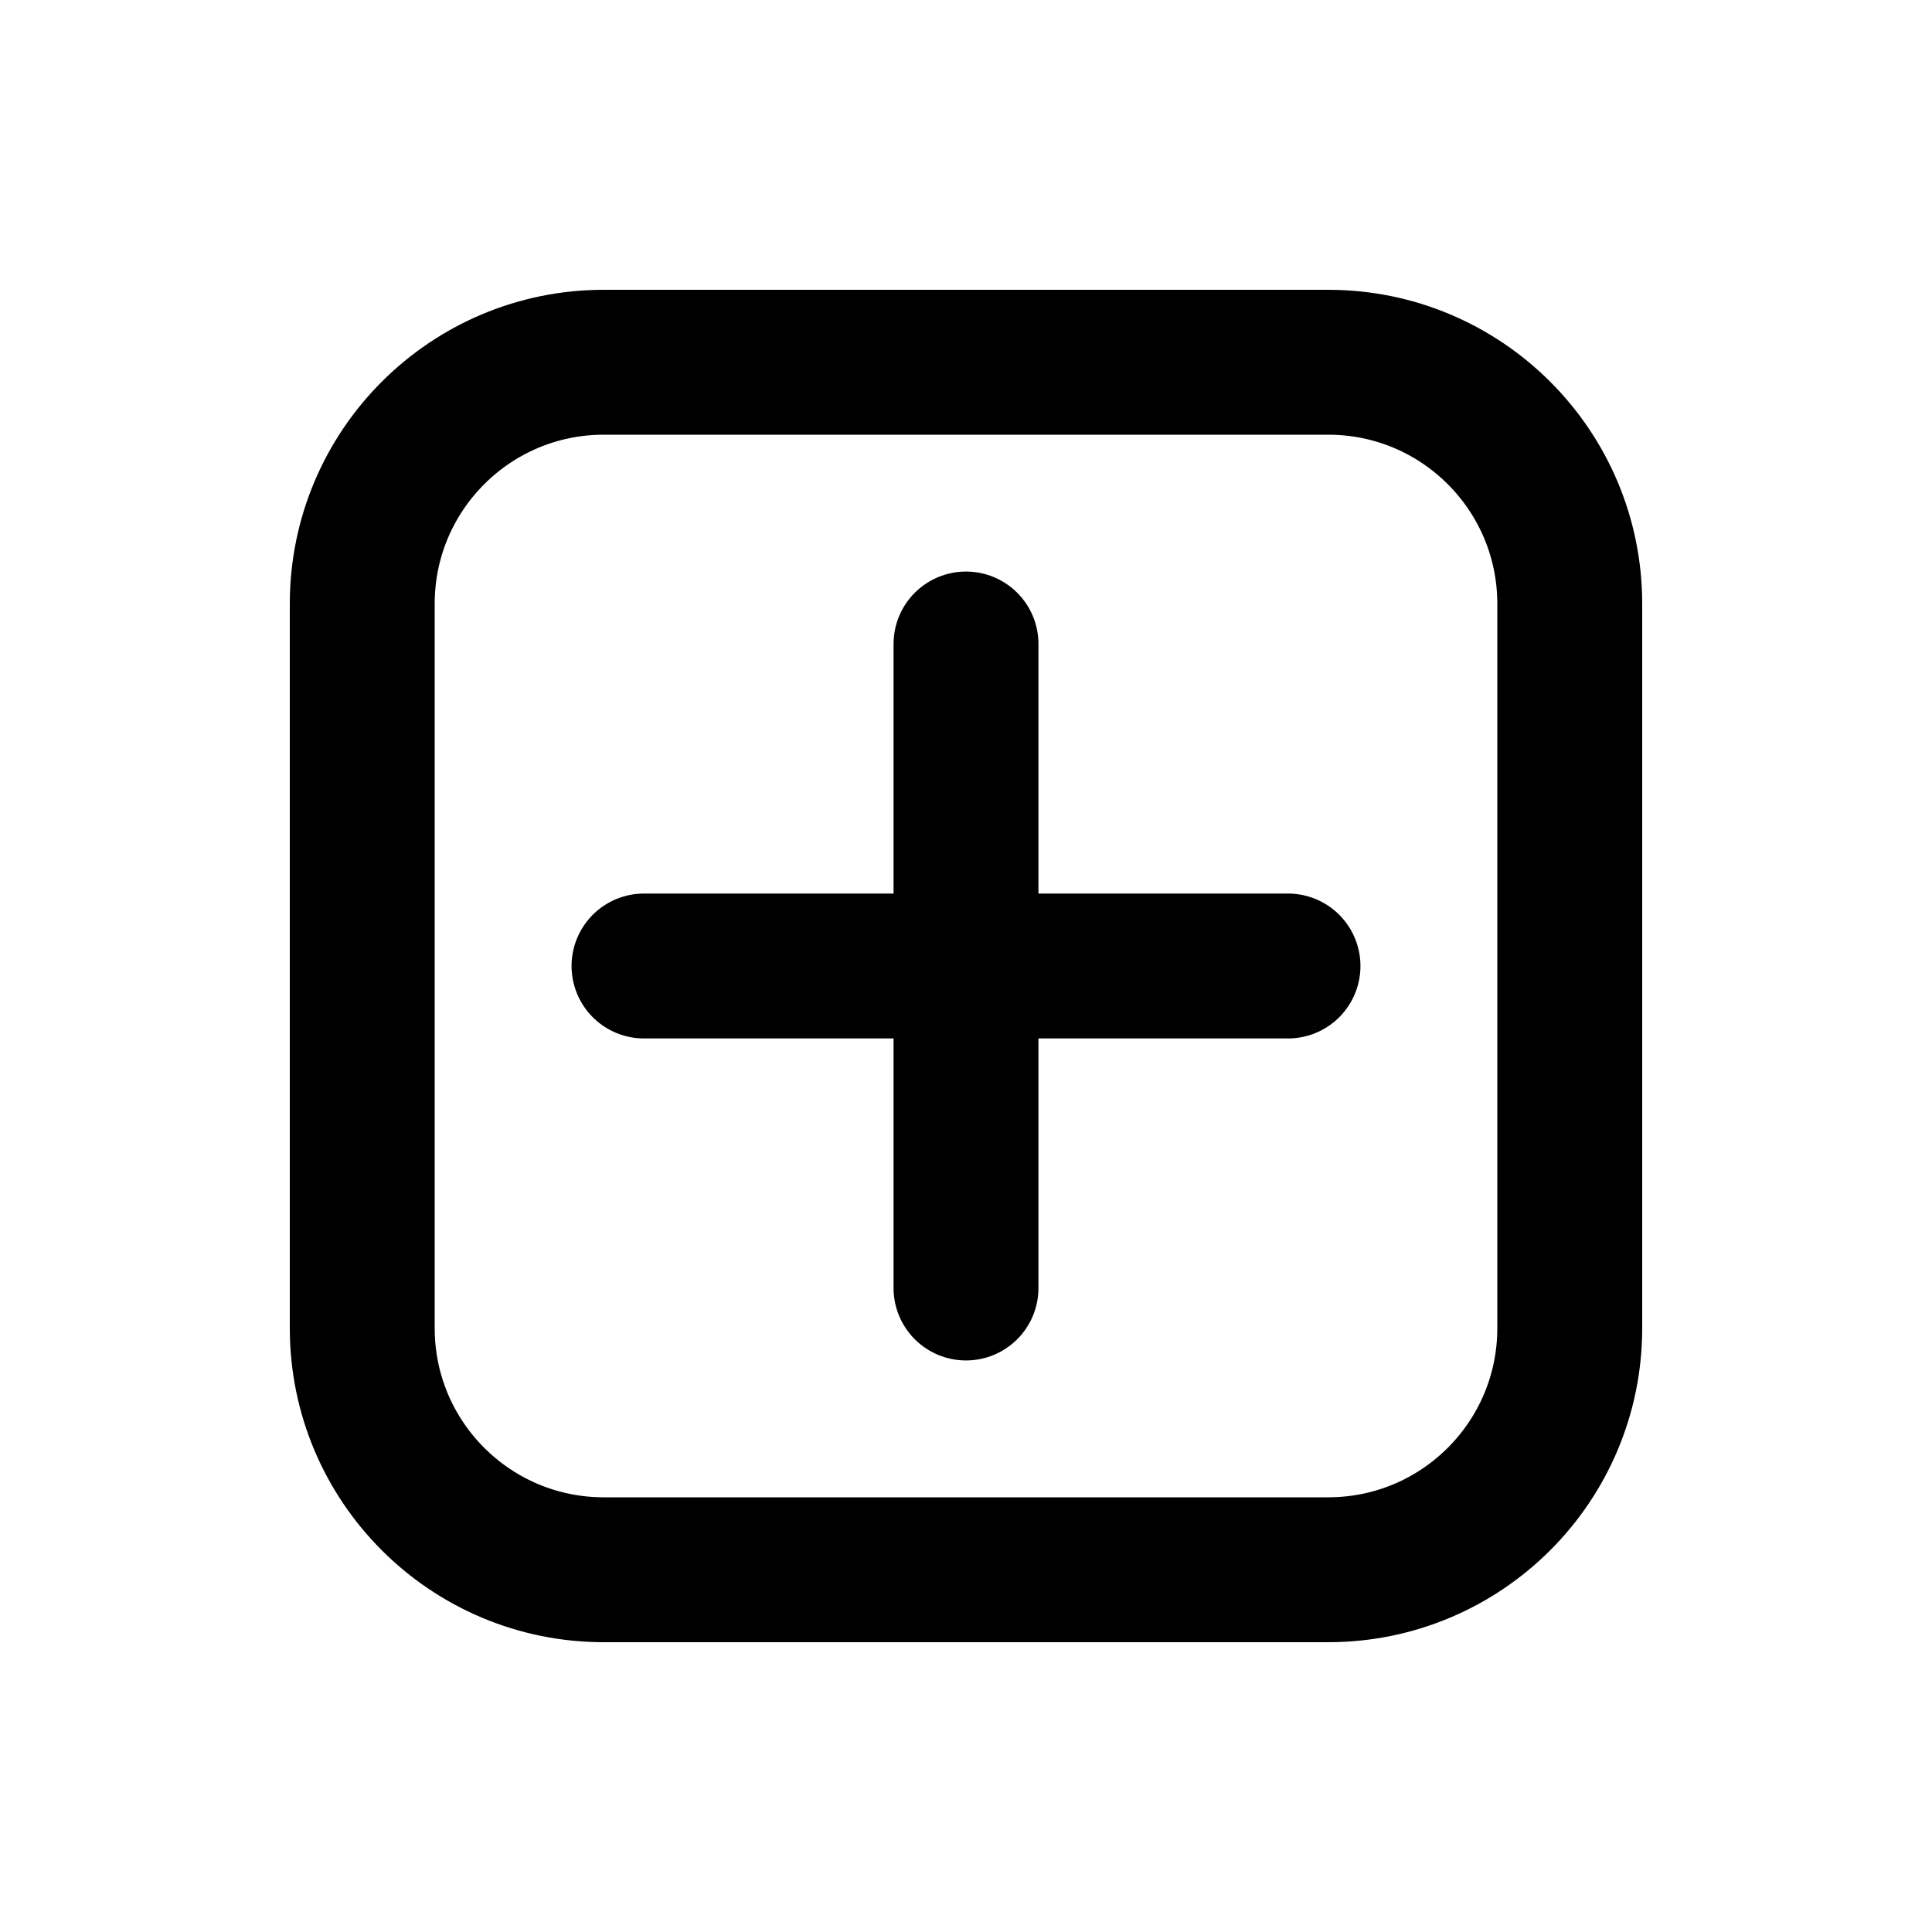
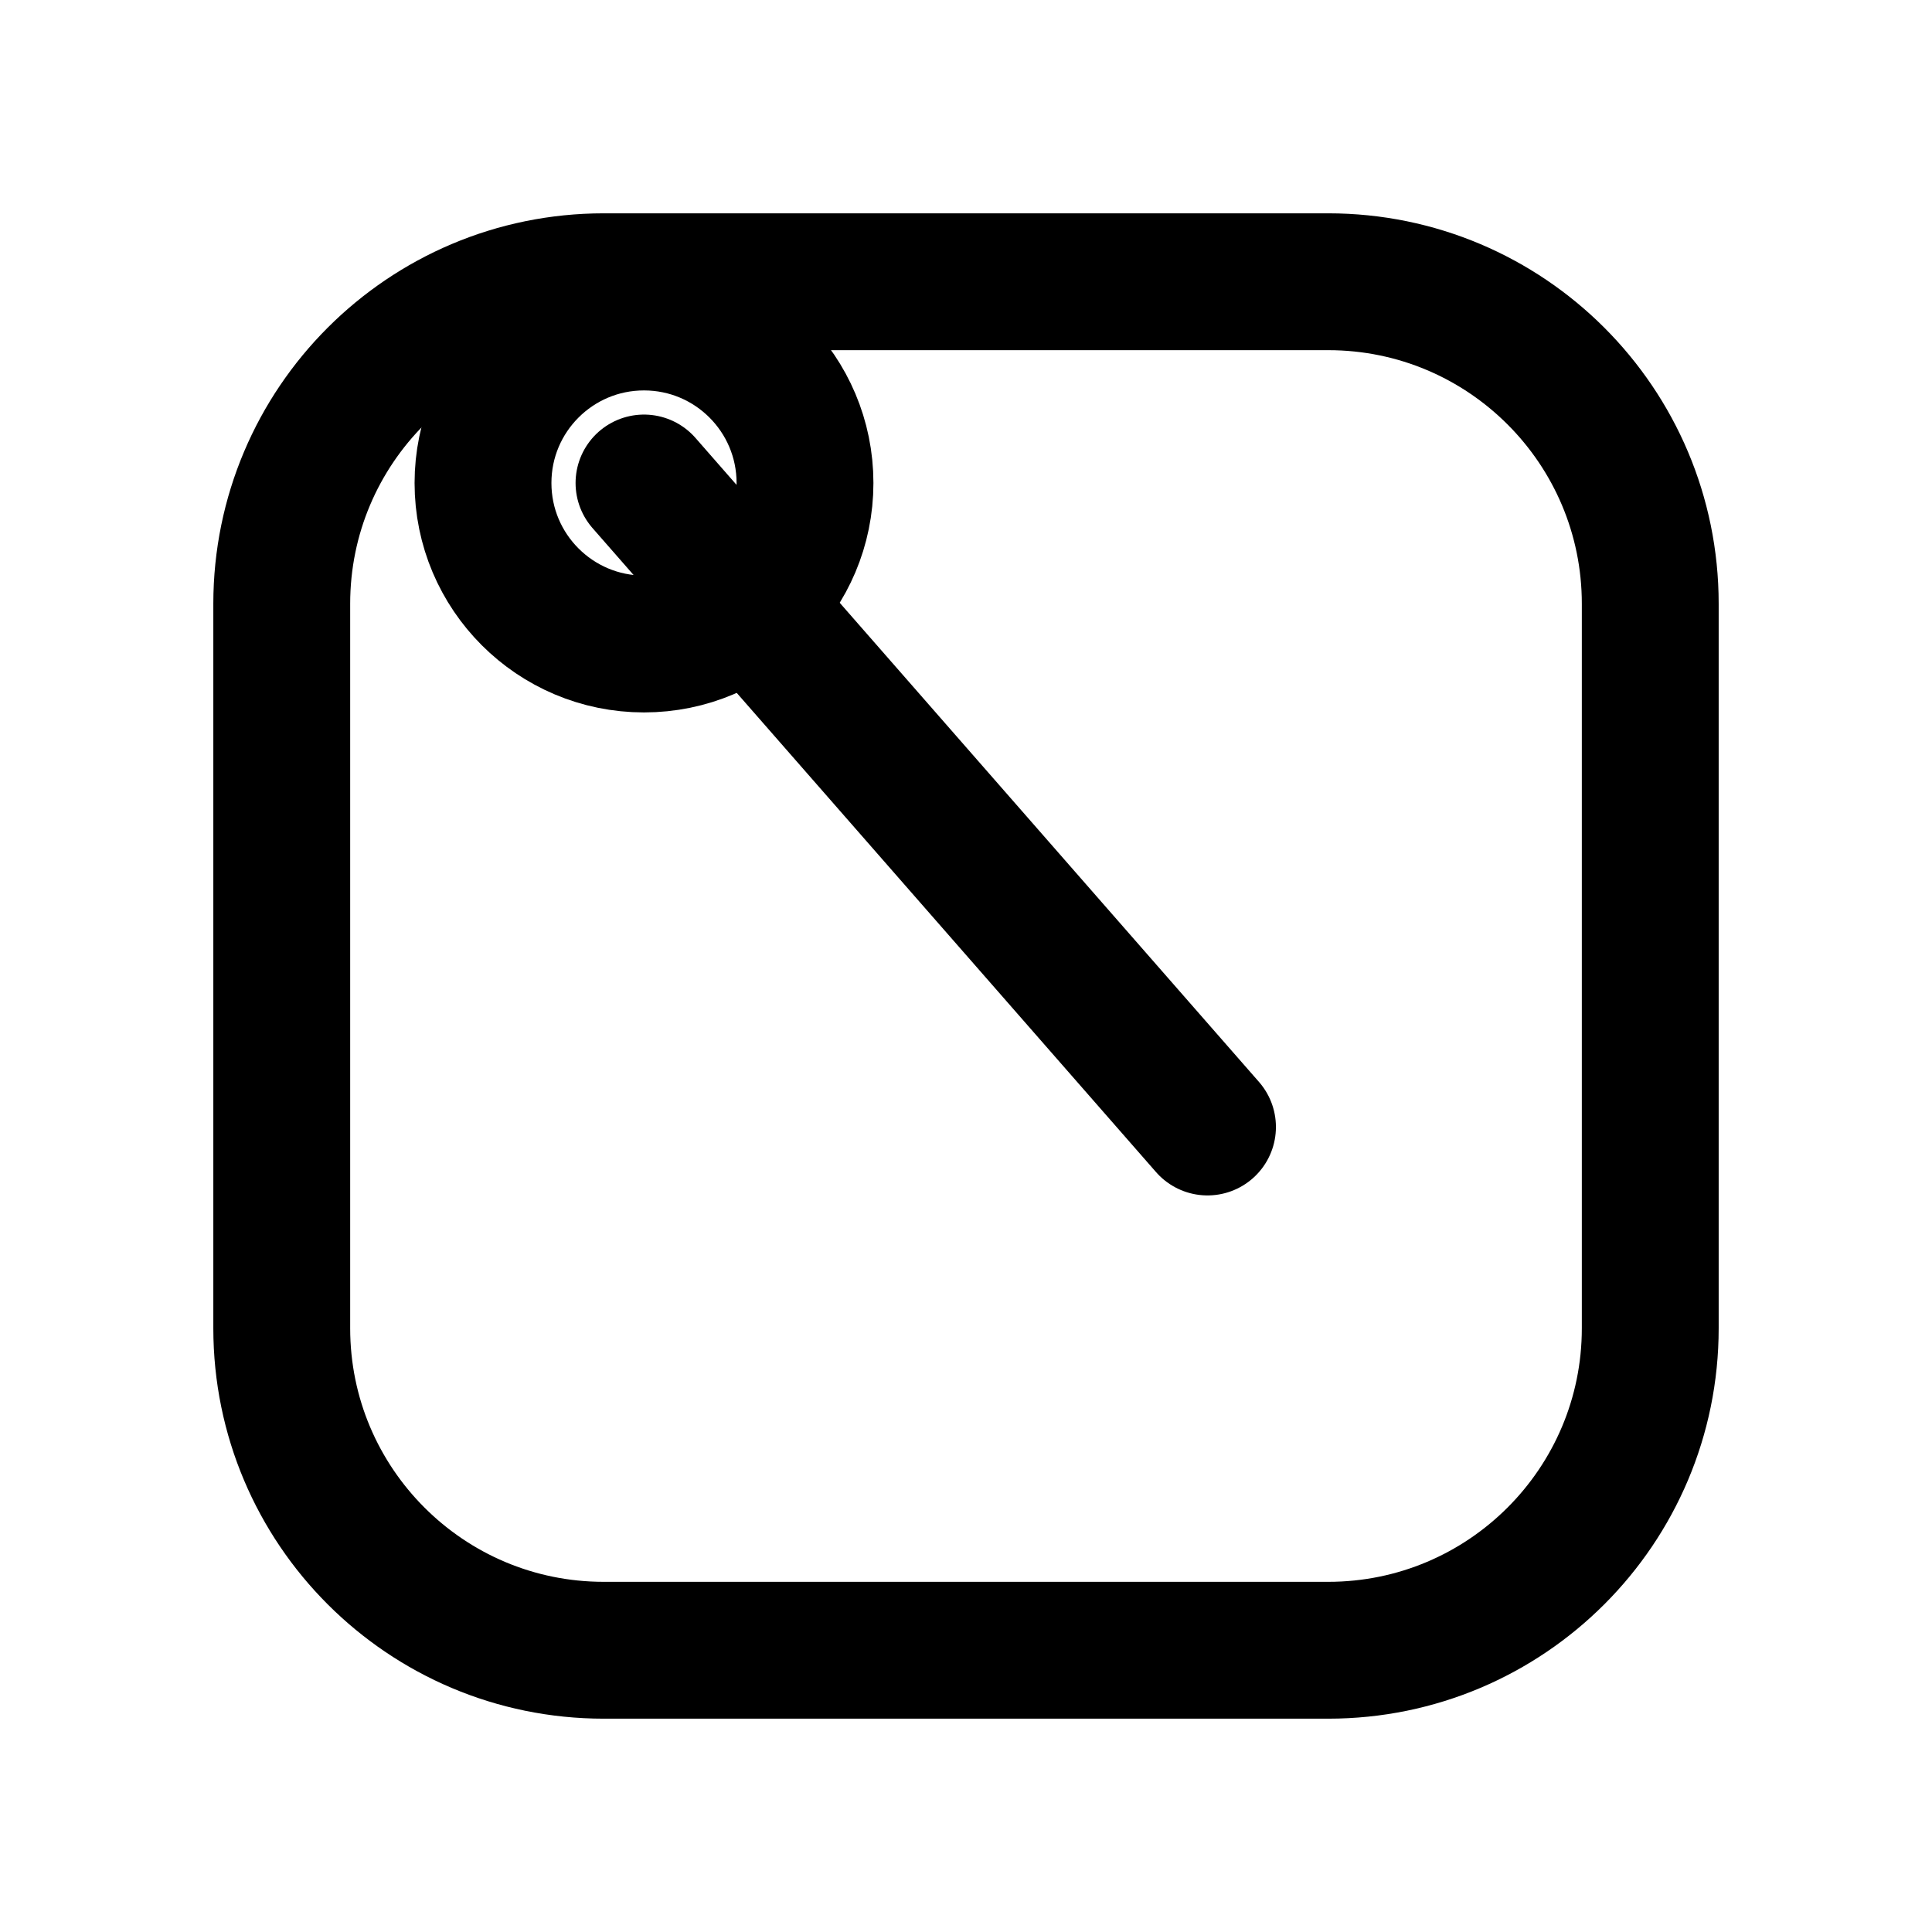
- <svg xmlns="http://www.w3.org/2000/svg" viewBox="0 0 24 24" fill="none" stroke="currentColor" stroke-width="1.8" stroke-linecap="round" stroke-linejoin="round">
-   <rect x="4.5" y="4.5" width="15" height="15" rx="3" />
-   <path d="M8 12h8" />
-   <path d="M12 8v8" />
+ <svg xmlns="http://www.w3.org/2000/svg" viewBox="0 0 24 24" fill="none" stroke="currentColor" stroke-width="1.7" stroke-linecap="round" stroke-linejoin="round">
+   <rect x="3.5" y="3.5" width="17" height="17" rx="4" />
+   <circle cx="8" cy="6" r="2" />
+   <path d="M8 6 L15 14" />
</svg>
